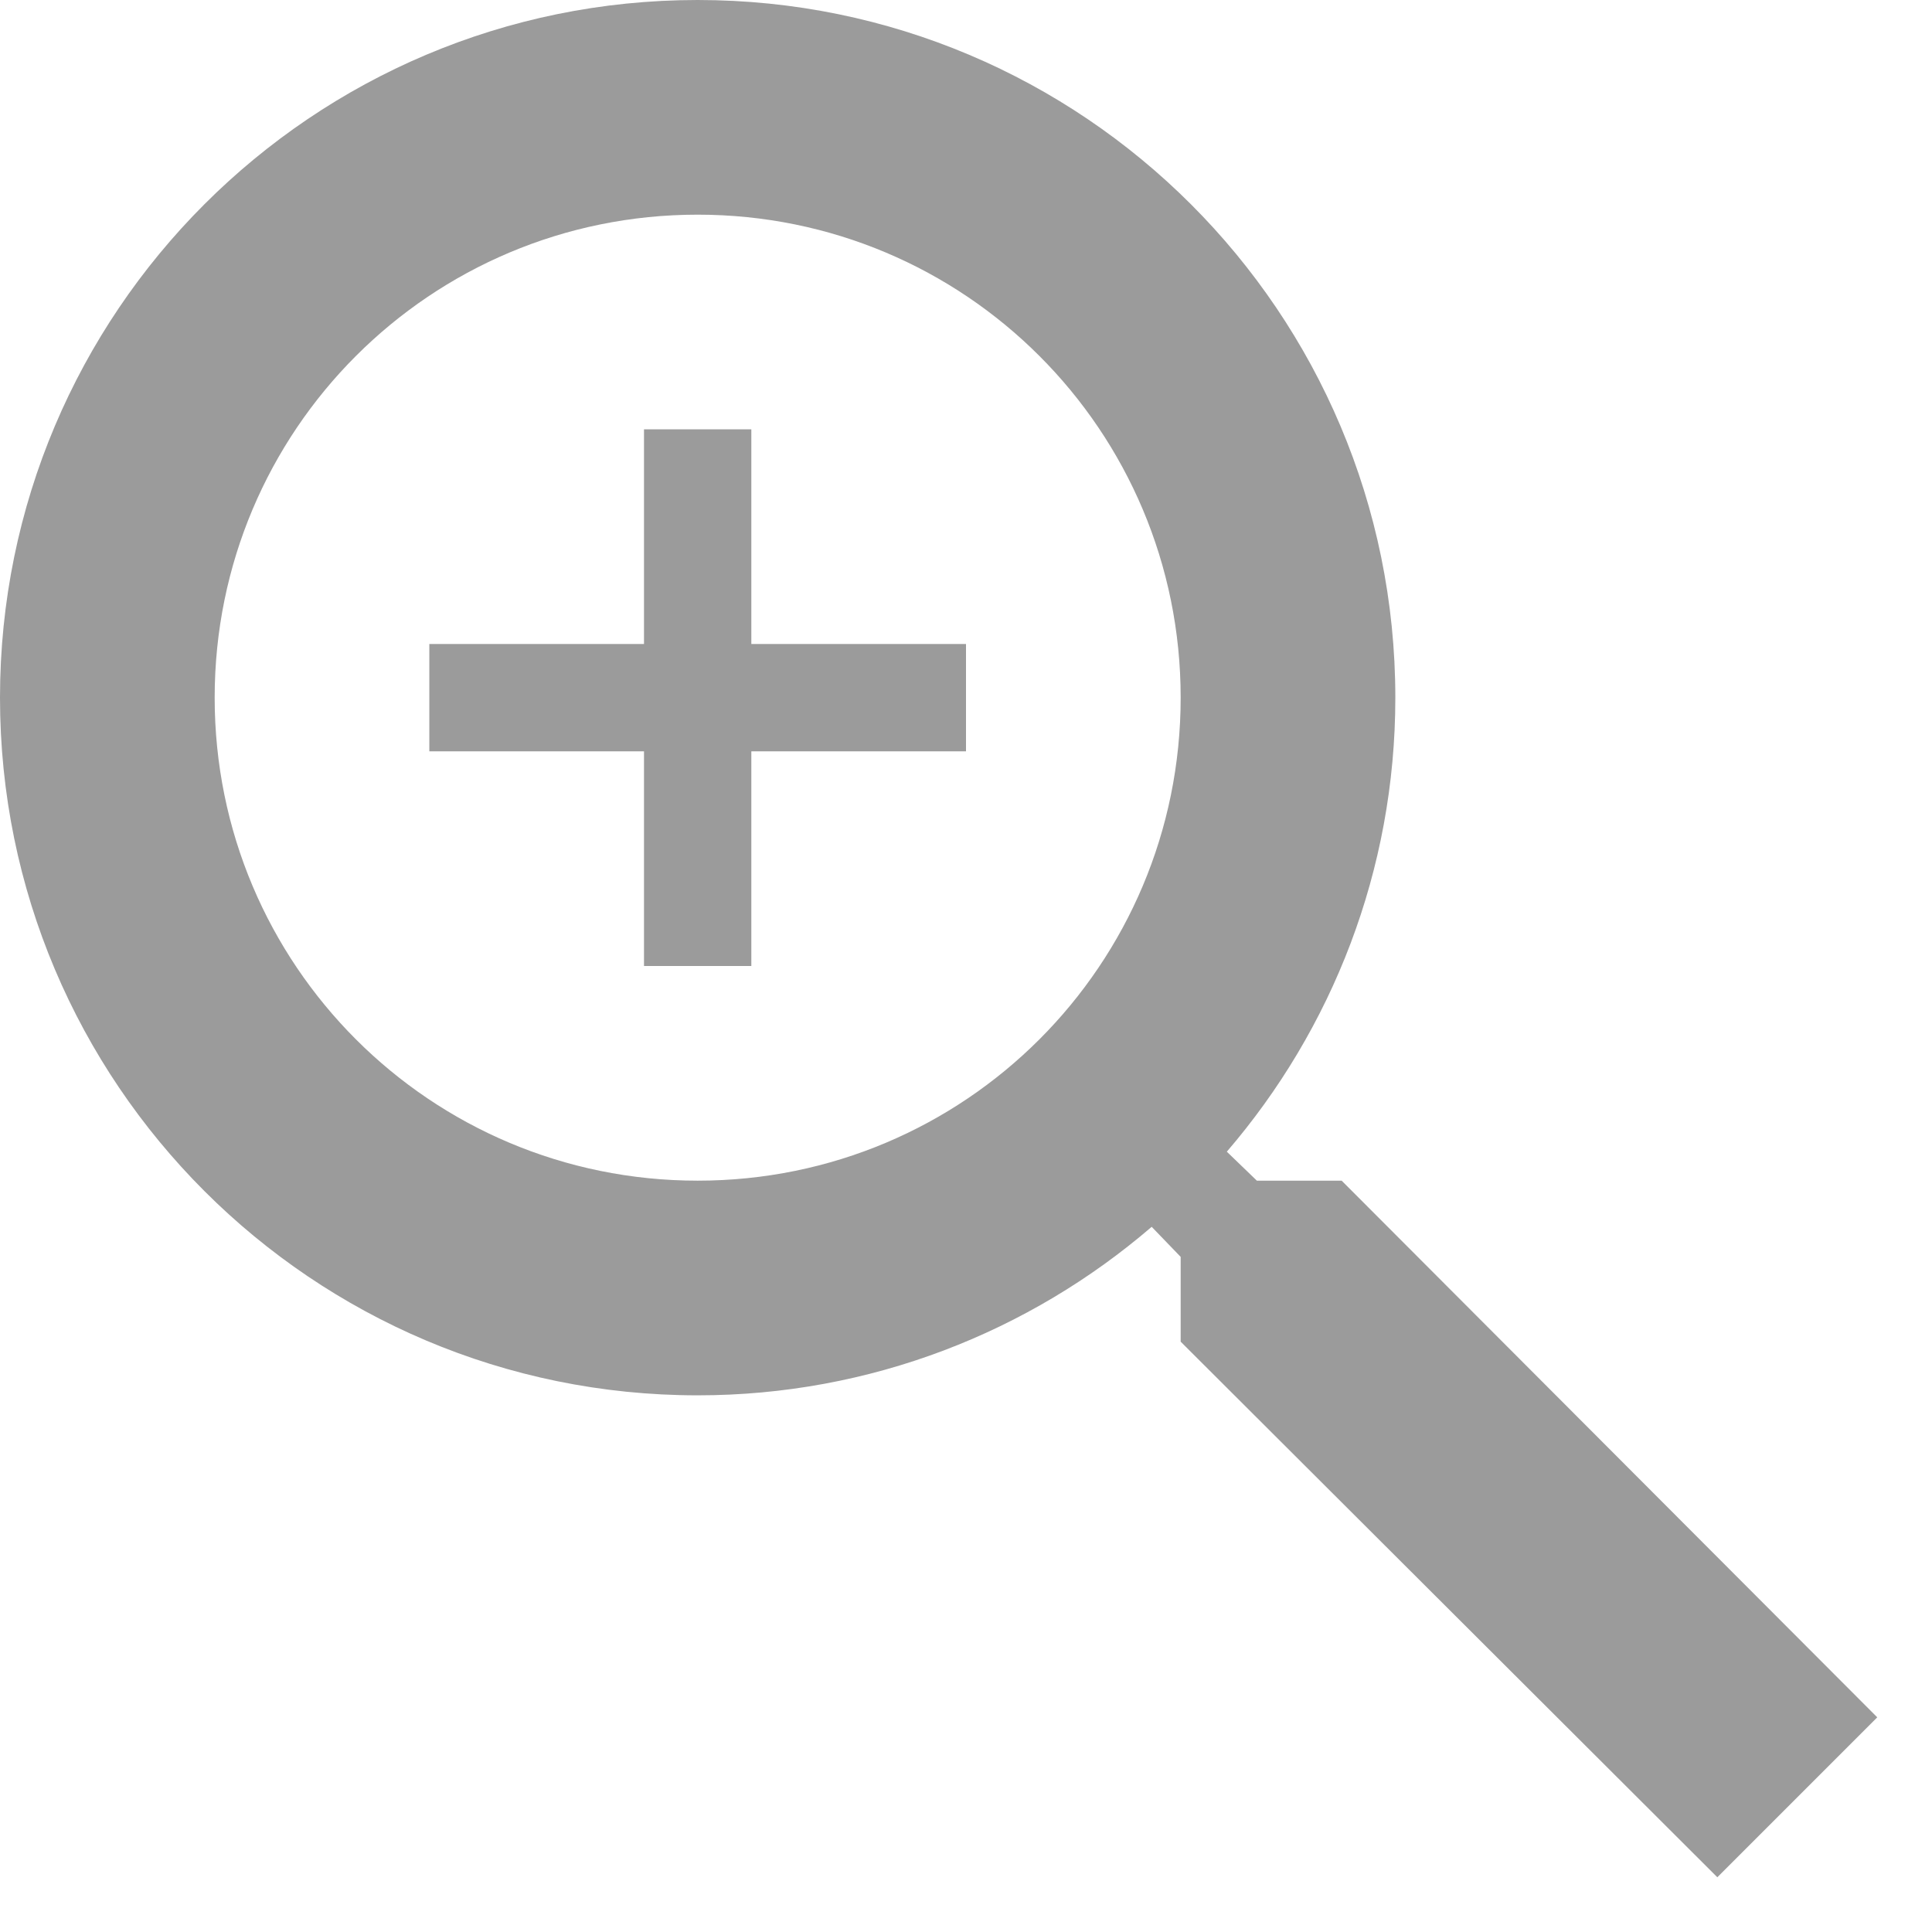
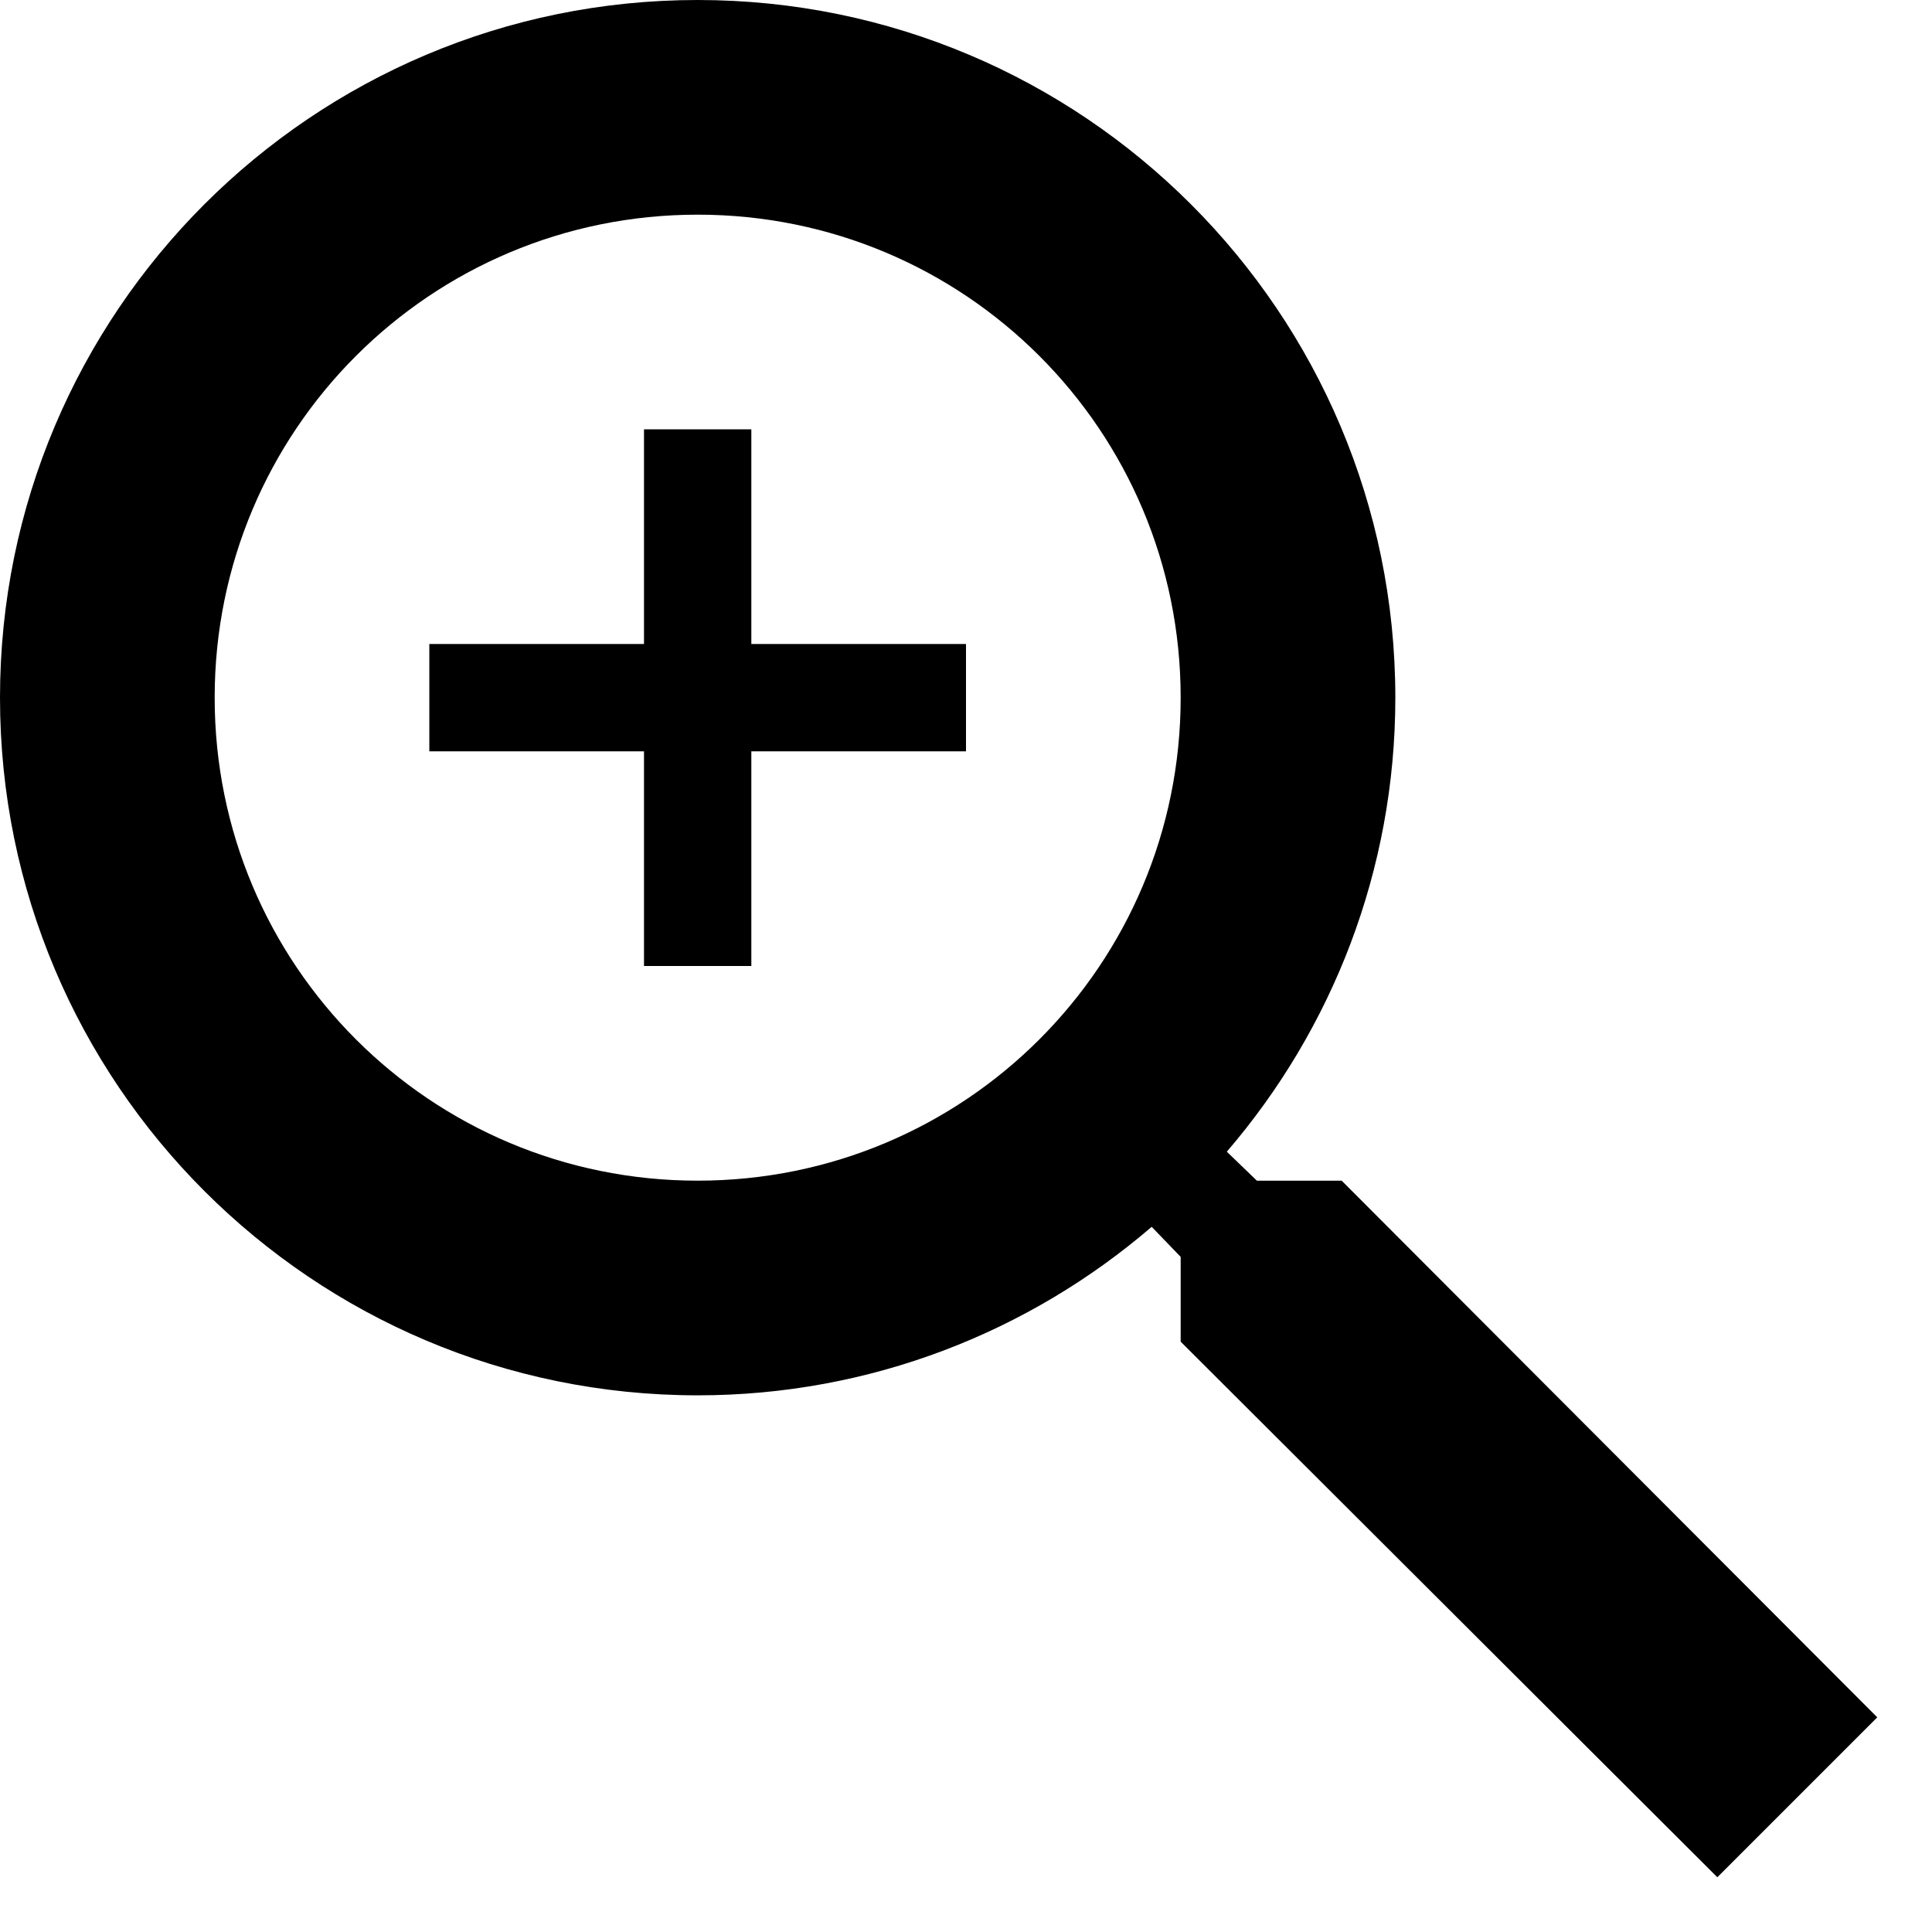
<svg xmlns="http://www.w3.org/2000/svg" width="18" height="18" viewBox="0 0 18 18" fill="none">
-   <path d="M12.5 11H11.71L11.43 10.73C12.41 9.59 13 8.11 13 6.5C13 2.91 10.09 0 6.5 0C2.91 0 0 2.91 0 6.5C0 10.09 2.91 13 6.5 13C8.11 13 9.59 12.41 10.73 11.43L11 11.71V12.5L16 17.49L17.49 16L12.5 11ZM6.5 11C4.01 11 2 8.99 2 6.5C2 4.01 4.01 2 6.5 2C8.99 2 11 4.01 11 6.5C11 8.99 8.99 11 6.5 11Z" fill="#9B9B9B" />
-   <path d="M9 7H7V9H6V7H4V6H6V4H7V6H9V7Z" fill="#9B9B9B" />
+   <path d="M12.5 11H11.71L11.43 10.73C12.41 9.59 13 8.11 13 6.5C13 2.91 10.09 0 6.5 0C2.91 0 0 2.91 0 6.5C0 10.09 2.91 13 6.5 13C8.11 13 9.59 12.41 10.73 11.43L11 11.71V12.5L16 17.49L17.49 16L12.5 11ZM6.5 11C4.01 11 2 8.99 2 6.5C2 4.01 4.01 2 6.5 2C8.99 2 11 4.01 11 6.5C11 8.99 8.99 11 6.5 11Z" fill="currentColor" />
+   <path d="M9 7H7V9H6V7H4V6H6V4H7V6H9V7Z" fill="currentColor" />
</svg>
